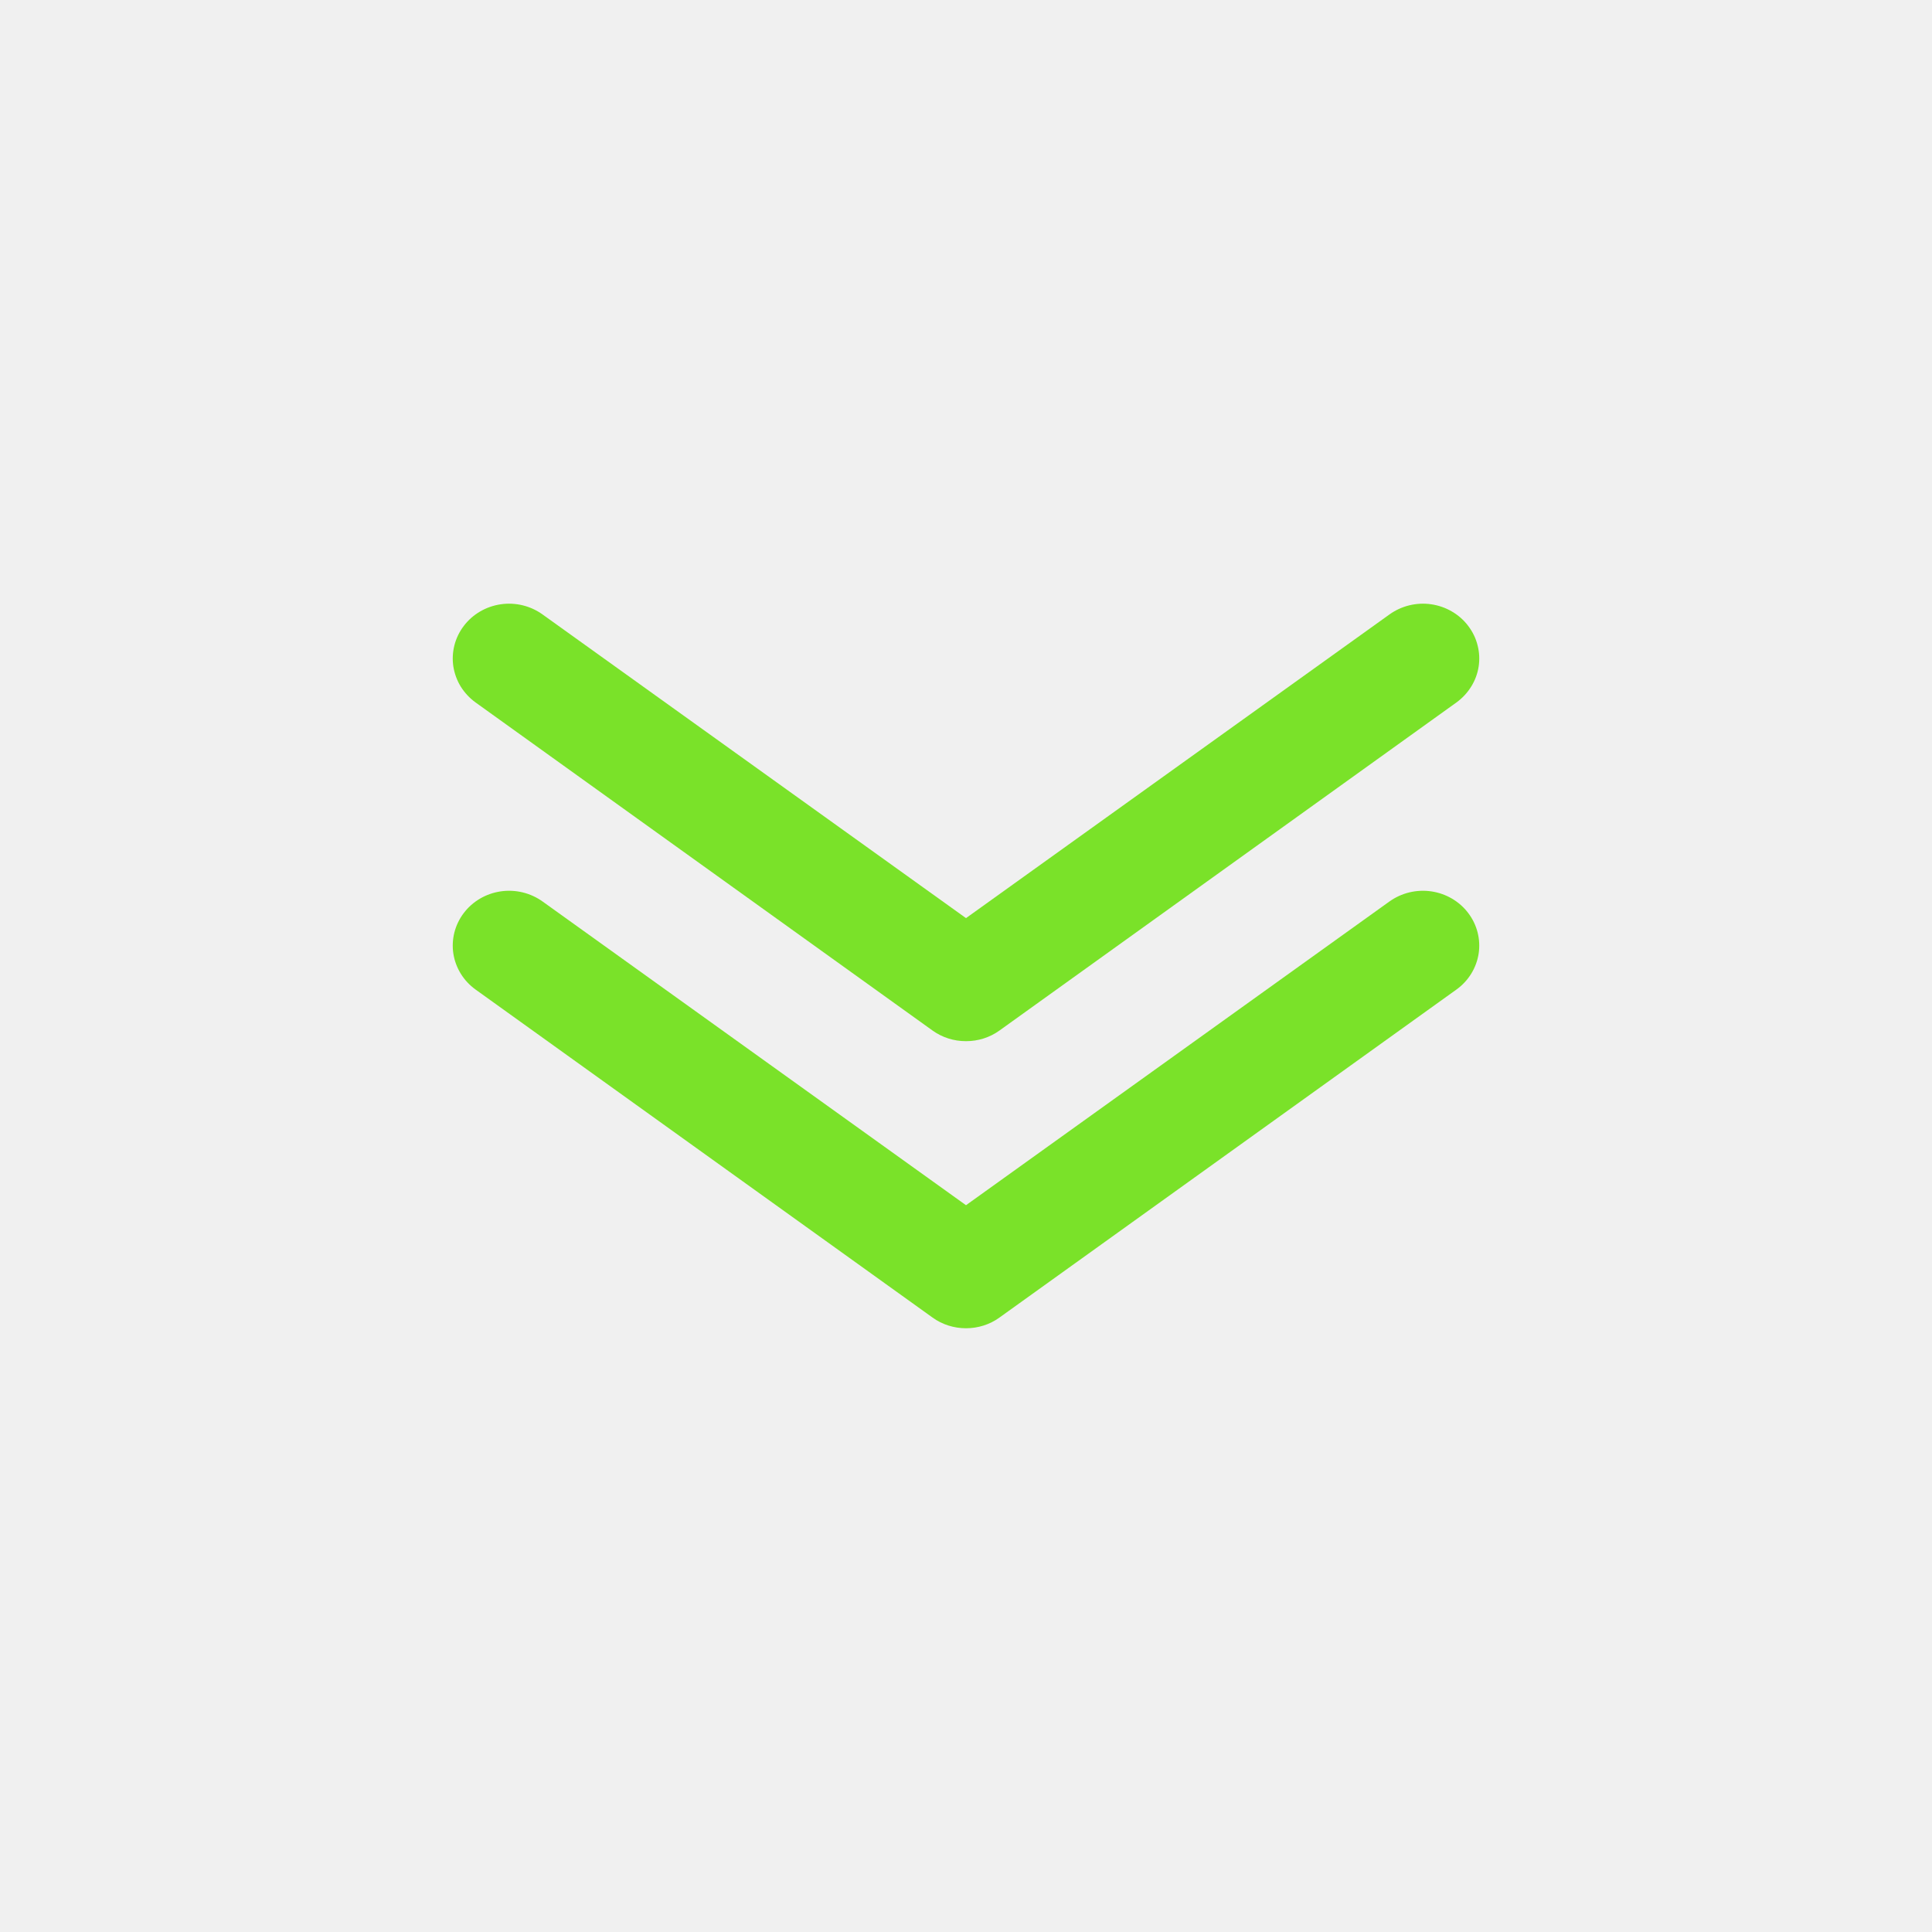
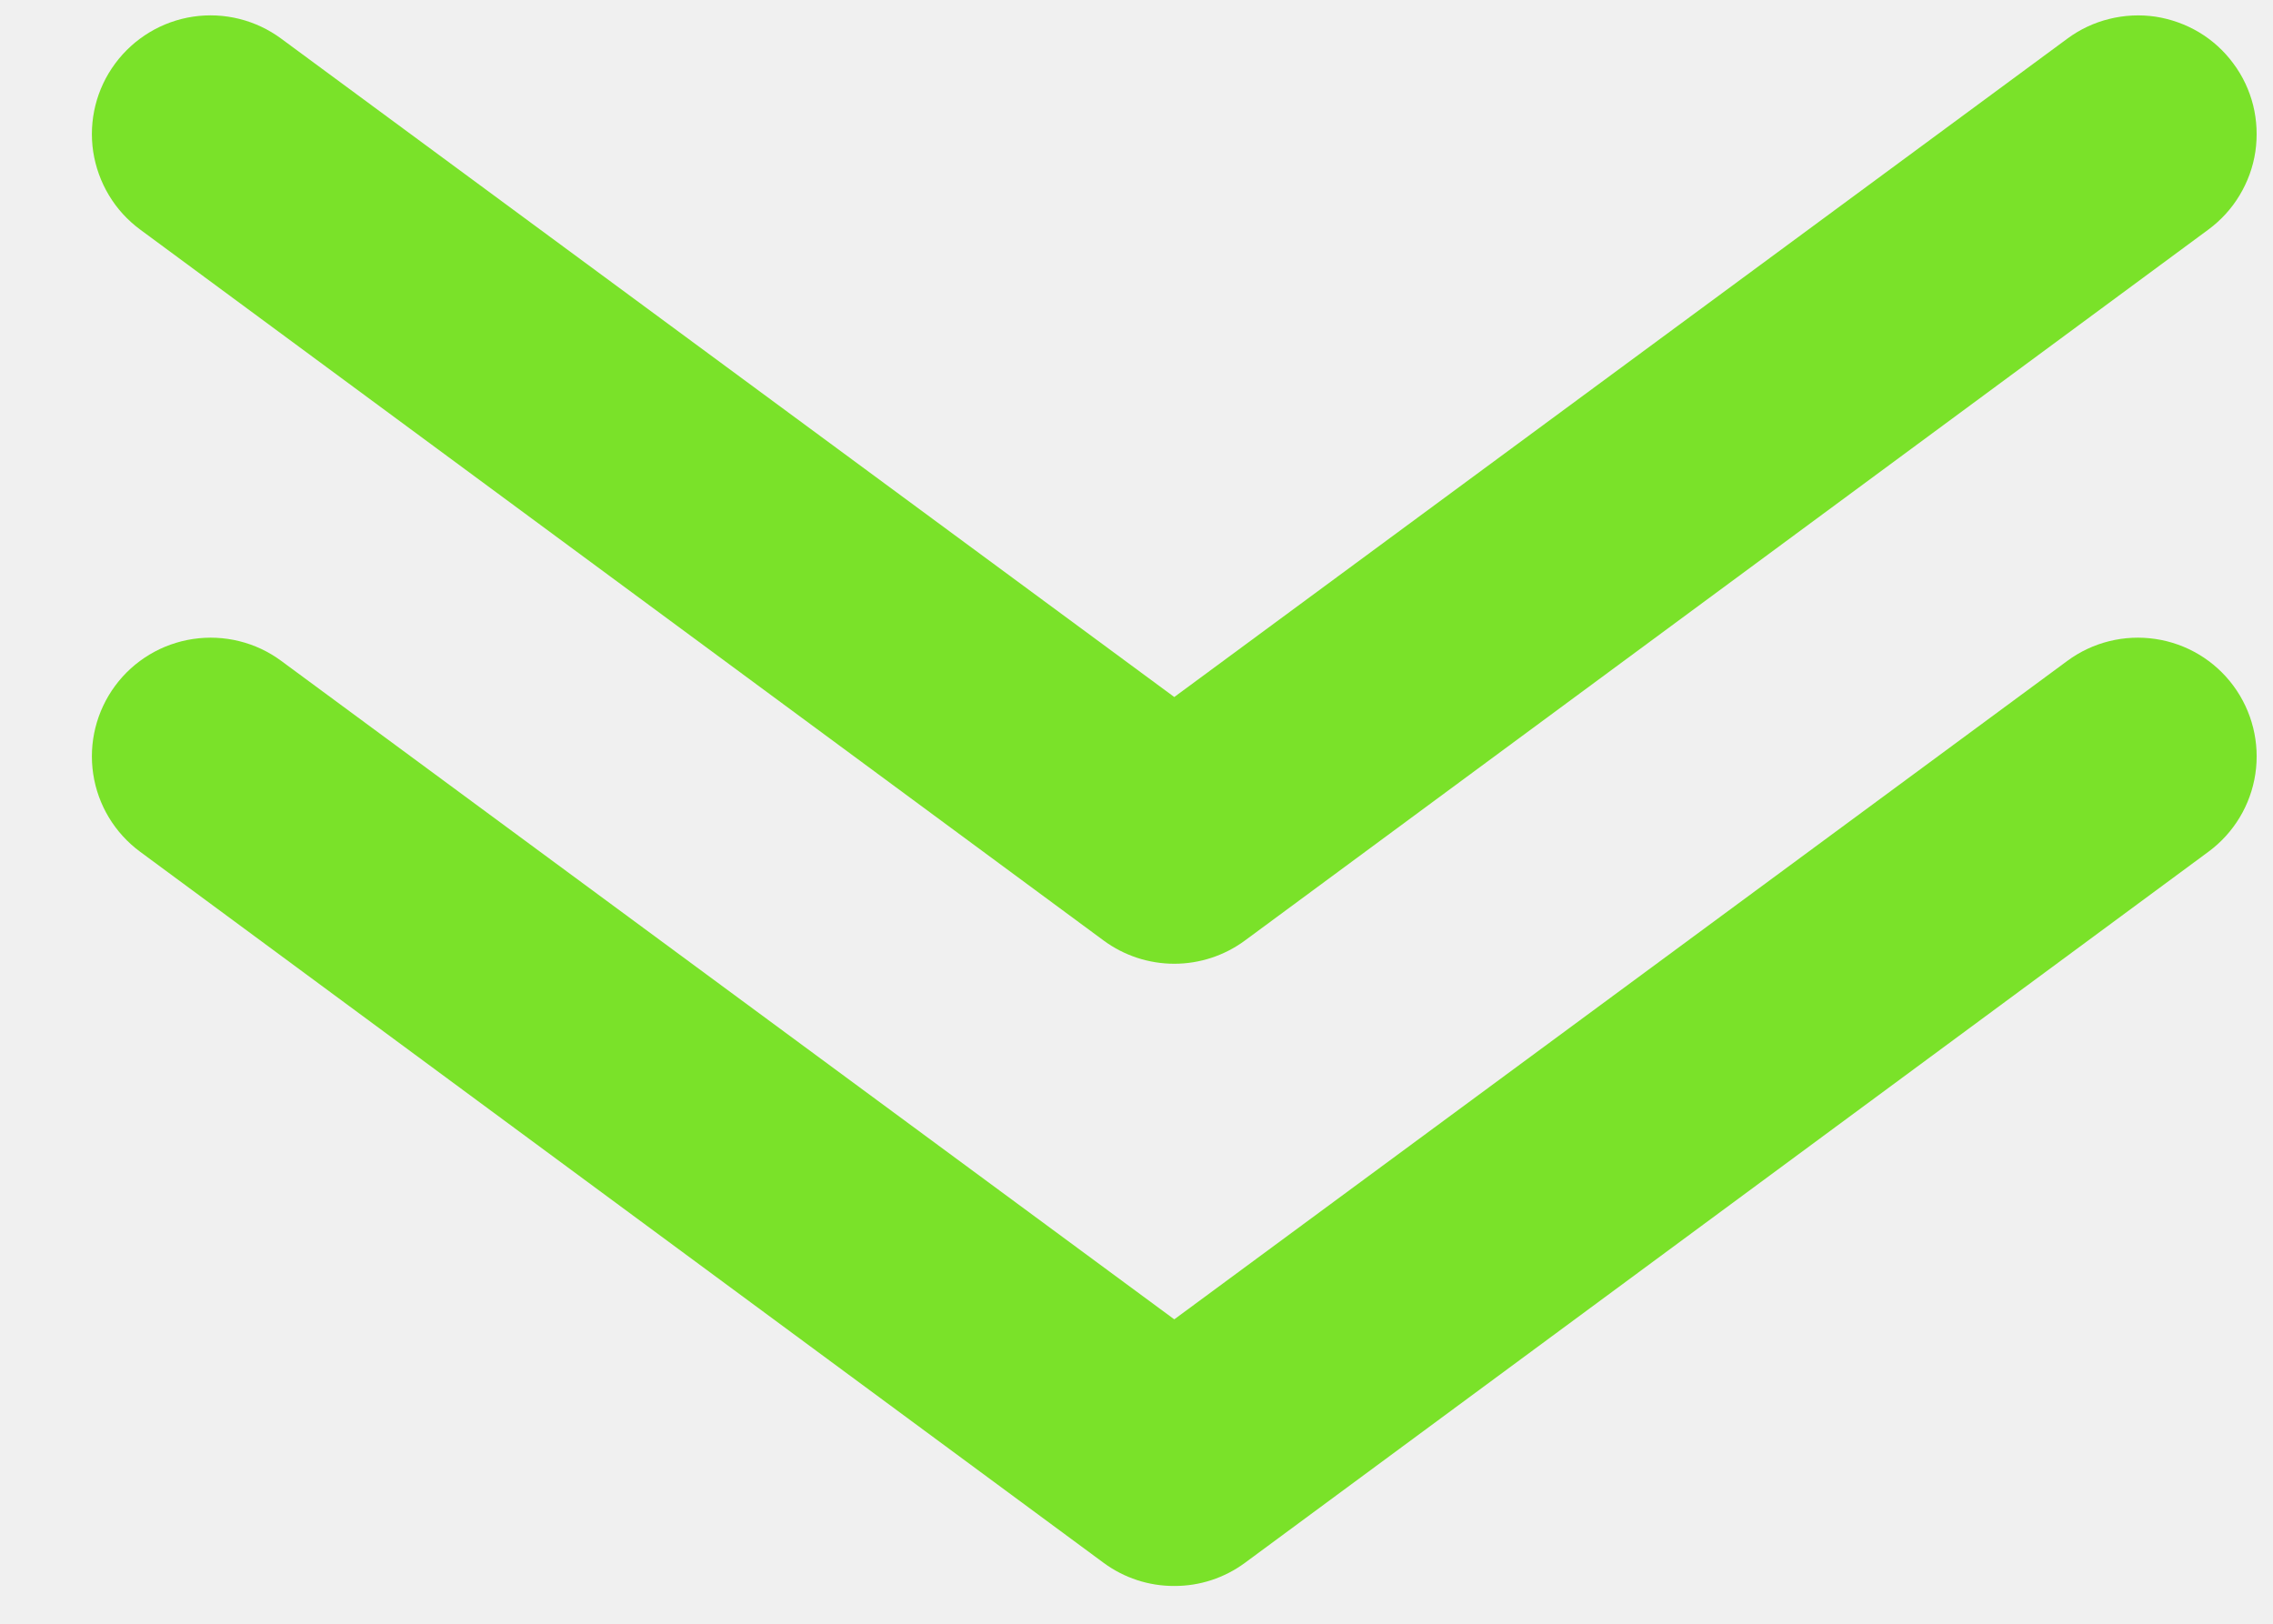
- <svg xmlns="http://www.w3.org/2000/svg" width="32" height="32" viewBox="0 0 32 32" fill="none">
-   <g clip-path="url(#clip0_75609_16170)">
-     <path d="M16 17.245C15.801 17.246 15.606 17.184 15.446 17.069L7.877 11.635C7.779 11.564 7.696 11.475 7.632 11.373C7.569 11.271 7.528 11.158 7.509 11.04C7.473 10.802 7.535 10.56 7.682 10.367C7.829 10.173 8.049 10.045 8.293 10.009C8.538 9.973 8.787 10.034 8.986 10.177L16 15.207L23.014 10.177C23.113 10.106 23.224 10.055 23.343 10.026C23.462 9.997 23.586 9.991 23.707 10.009C23.828 10.027 23.944 10.067 24.049 10.129C24.154 10.19 24.246 10.271 24.318 10.367C24.391 10.463 24.444 10.571 24.473 10.687C24.503 10.802 24.509 10.922 24.491 11.04C24.473 11.158 24.431 11.271 24.367 11.373C24.304 11.475 24.221 11.564 24.123 11.635L16.554 17.069C16.394 17.184 16.199 17.246 16 17.245Z" fill="#7AE229" />
-     <path d="M16 22C15.801 22 15.606 21.939 15.446 21.823L7.877 16.39C7.678 16.247 7.546 16.033 7.509 15.795C7.473 15.557 7.535 15.315 7.682 15.122C7.829 14.928 8.049 14.8 8.293 14.764C8.538 14.728 8.787 14.789 8.986 14.931L16 19.962L23.014 14.931C23.213 14.789 23.462 14.728 23.707 14.764C23.951 14.8 24.171 14.928 24.318 15.122C24.465 15.315 24.527 15.557 24.491 15.795C24.454 16.033 24.322 16.247 24.123 16.39L16.554 21.823C16.394 21.939 16.199 22 16 22Z" fill="#7AE229" />
-   </g>
-   <defs>
-     <clipPath id="clip0_75609_16170">
-       <rect width="17" height="12" fill="white" transform="translate(7.5 10)" />
-     </clipPath>
-   </defs>
+ <svg xmlns="http://www.w3.org/2000/svg" width="21" height="15" viewBox="0 0 21 15" fill="none">
+   <path d="M10.849 8.903C10.614 8.903 10.386 8.828 10.197 8.689L1.294 2.12C1.178 2.034 1.08 1.927 1.006 1.803C0.932 1.68 0.883 1.543 0.861 1.401C0.818 1.113 0.891 0.82 1.064 0.587C1.237 0.353 1.496 0.197 1.783 0.154C2.071 0.111 2.364 0.184 2.598 0.357L10.849 6.439L19.1 0.357C19.216 0.271 19.348 0.209 19.487 0.175C19.627 0.14 19.773 0.133 19.915 0.154C20.057 0.176 20.194 0.225 20.318 0.299C20.441 0.373 20.549 0.471 20.634 0.587C20.72 0.702 20.782 0.834 20.817 0.974C20.851 1.113 20.858 1.258 20.837 1.401C20.816 1.543 20.766 1.68 20.692 1.803C20.618 1.927 20.52 2.034 20.404 2.12L11.501 8.689C11.312 8.828 11.084 8.903 10.849 8.903Z" fill="#7AE229" />
+   <path d="M10.849 14.651C10.614 14.652 10.386 14.577 10.197 14.438L1.294 7.868C1.06 7.695 0.904 7.437 0.861 7.149C0.818 6.862 0.891 6.569 1.064 6.335C1.237 6.101 1.496 5.946 1.783 5.903C2.071 5.86 2.364 5.932 2.598 6.105L10.849 12.188L19.1 6.105C19.334 5.932 19.627 5.86 19.915 5.903C20.203 5.946 20.461 6.101 20.634 6.335C20.807 6.569 20.88 6.862 20.837 7.149C20.794 7.437 20.638 7.695 20.404 7.868L11.501 14.438C11.312 14.577 11.084 14.652 10.849 14.651Z" fill="#7AE229" />
</svg>
